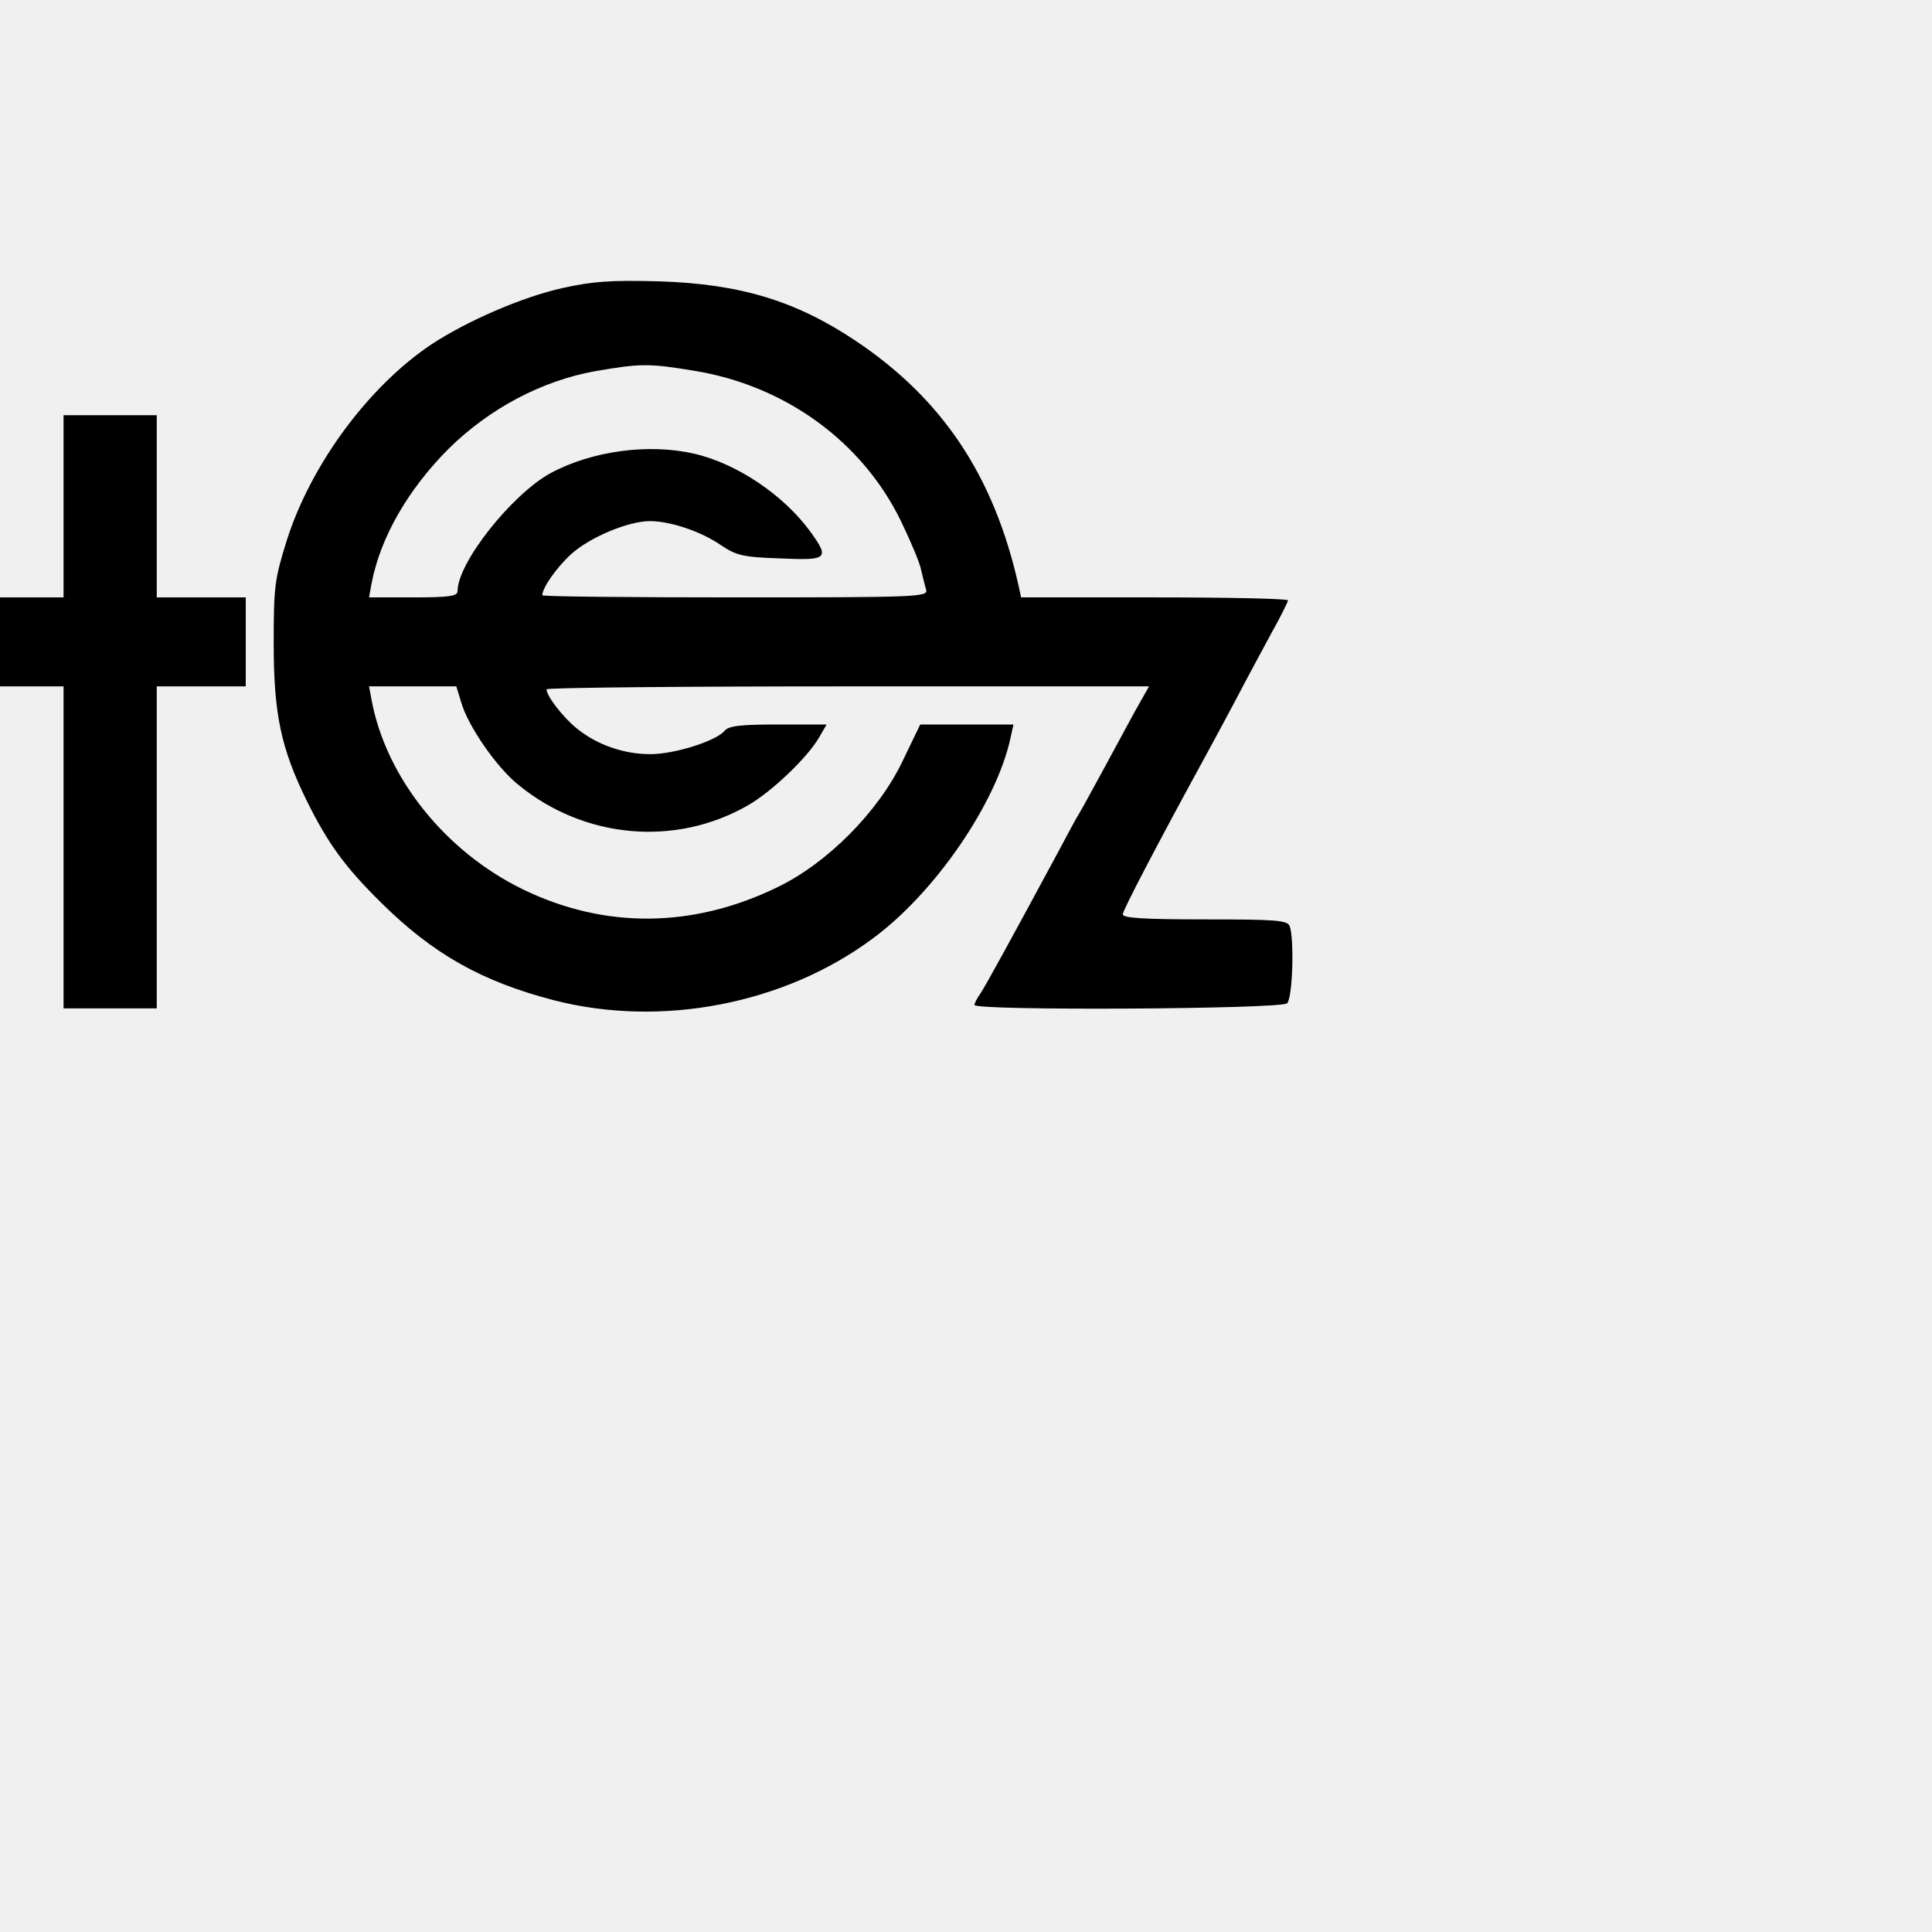
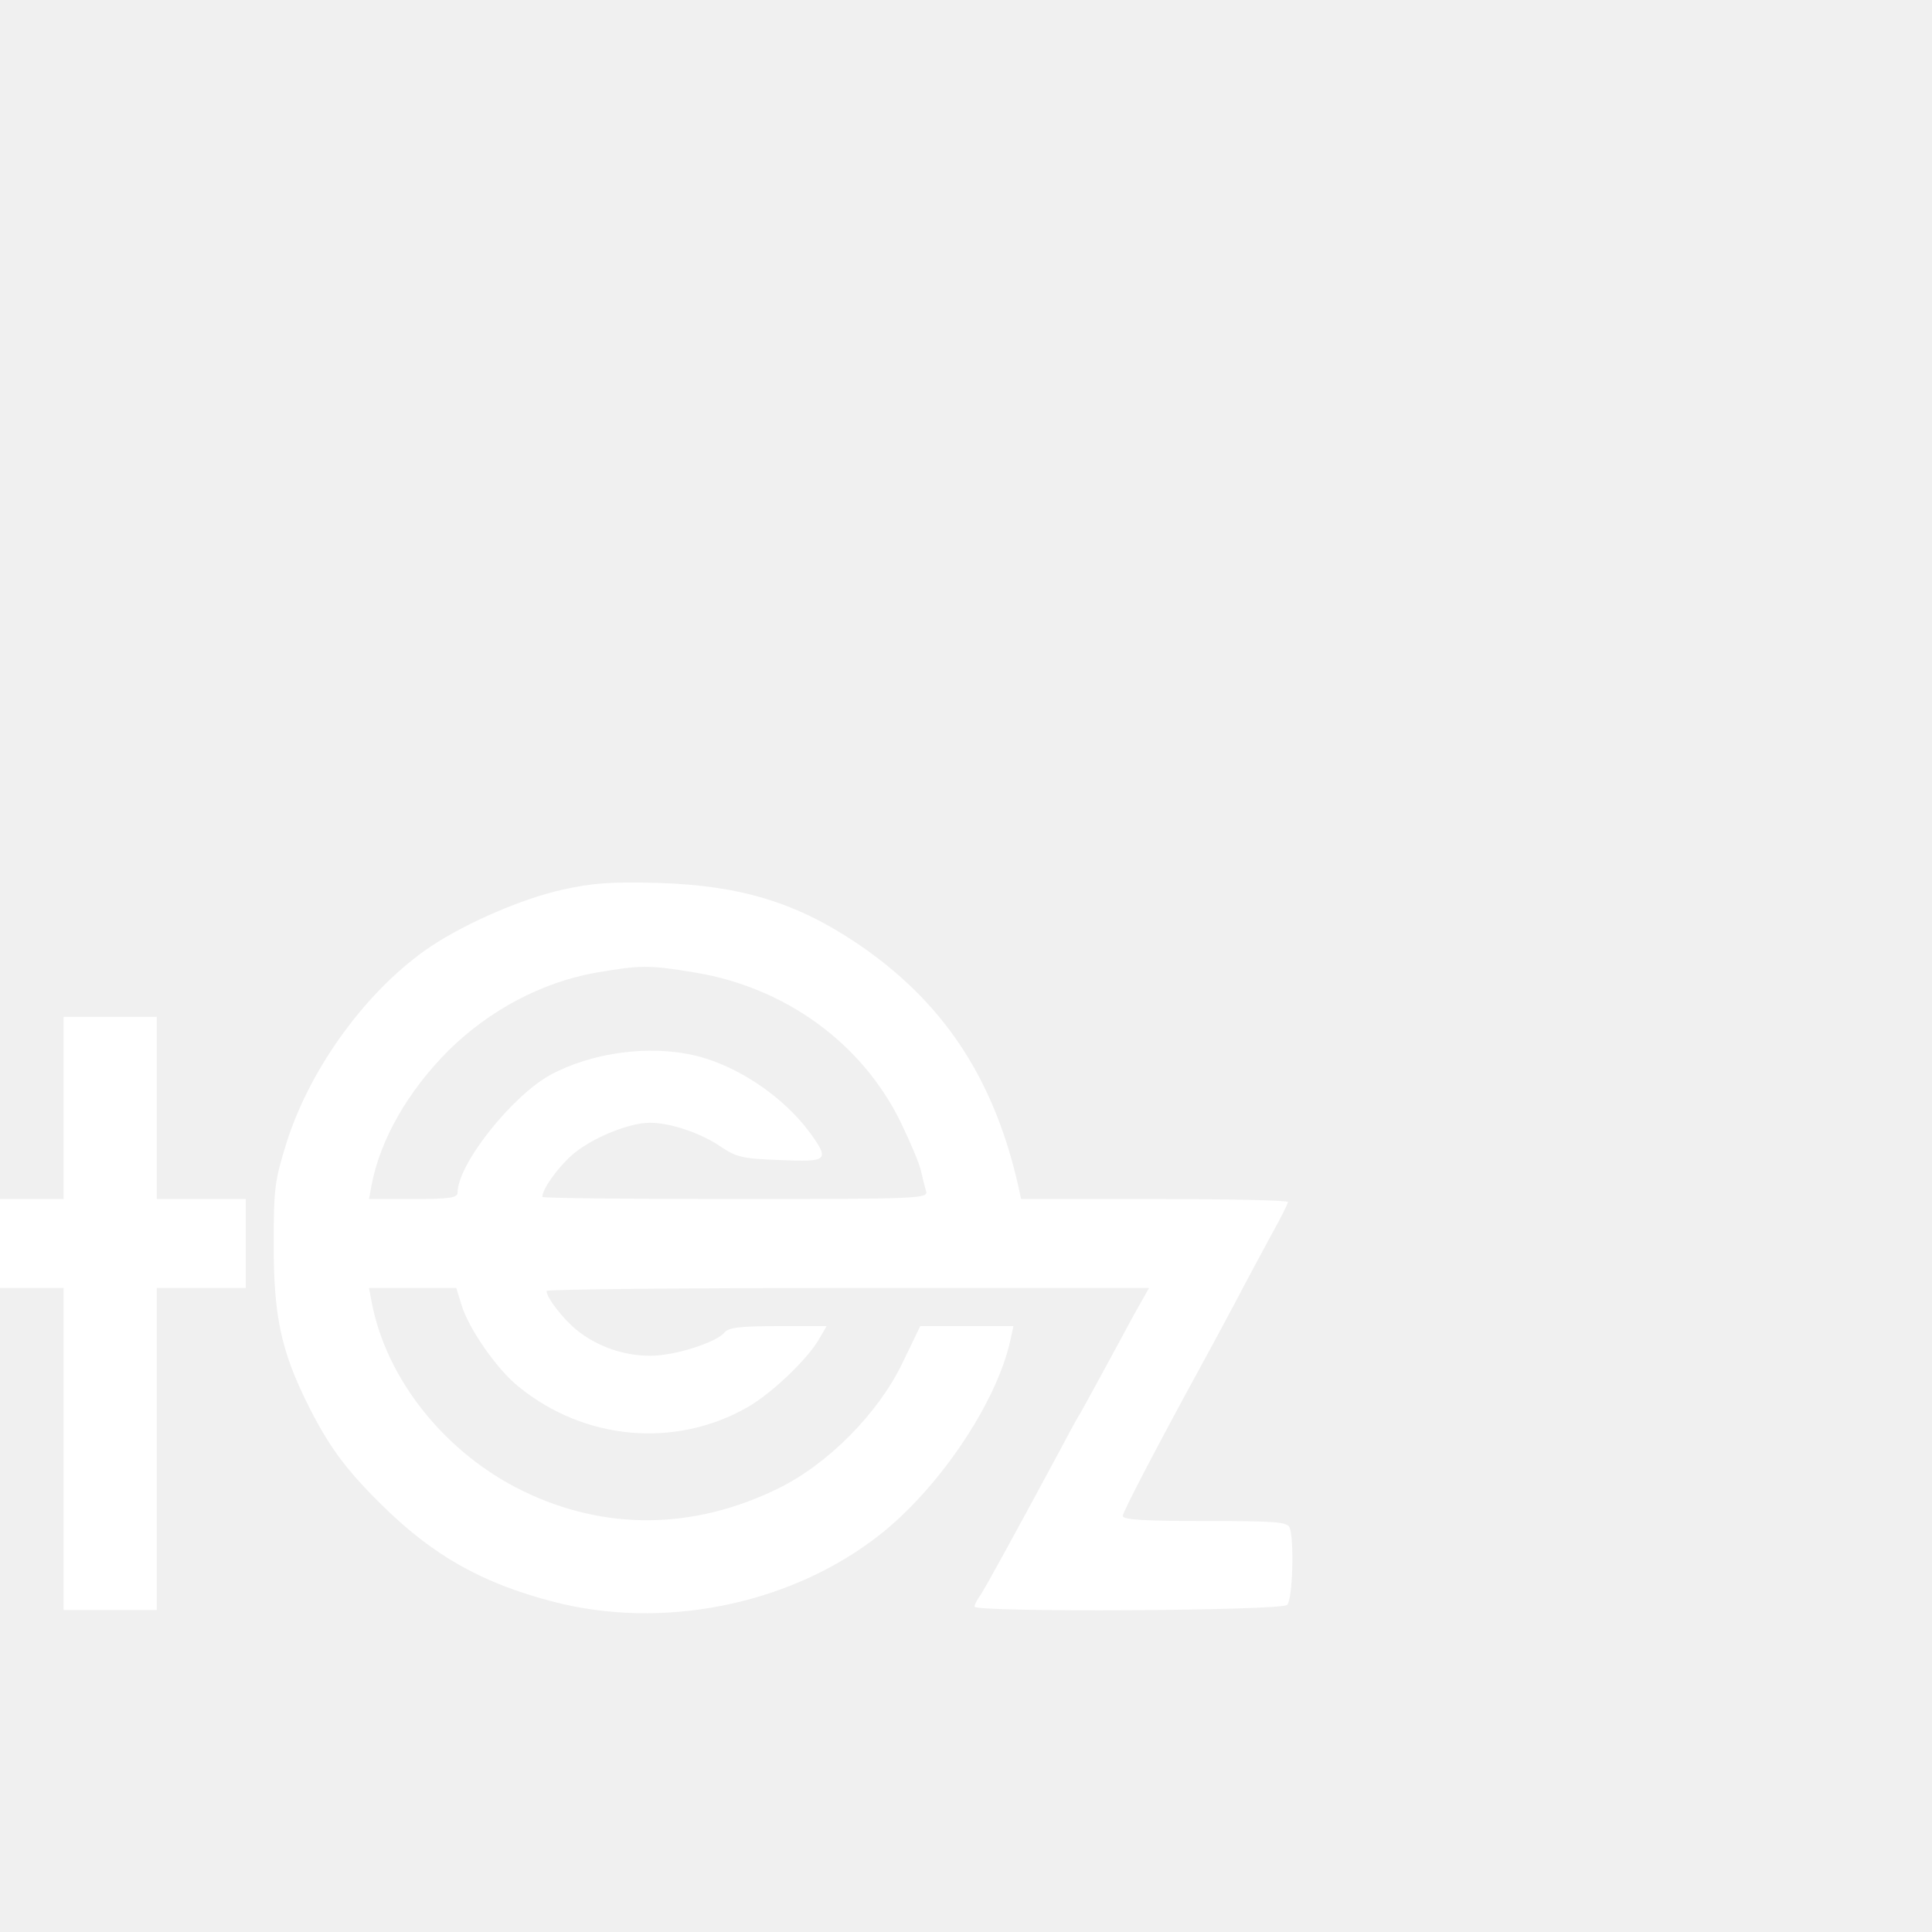
<svg xmlns="http://www.w3.org/2000/svg" version="1.0" width="456" height="456" viewBox="0 0 456 456" preserveAspectRatio="xMidYMid meet">
-   <g transform="translate(0,314) scale(0.1,-0.1)" fill="#000000" stroke="none">
+   <g transform="translate(0,456) scale(0.1,-0.1)" fill="#FFFFFF" stroke="none">
    <path d="M1327 2460 c-94 -21 -224 -77 -309 -133 -148 -99 -284 -283 -341 -462 -29 -93 -31 -109 -31 -245 0 -164 17 -246 78 -370 50 -101 90 -156 175 -240 123 -122 239 -187 409 -231 253 -65 544 -9 752 146 147 108 292 320 325 473 l7 32 -110 0 -110 0 -42 -87 c-57 -119 -177 -240 -295 -297 -199 -97 -408 -99 -601 -5 -183 89 -323 264 -357 447 l-6 32 103 0 103 0 12 -39 c16 -55 83 -152 134 -193 156 -128 371 -147 542 -49 56 32 140 112 168 160 l18 31 -114 0 c-88 0 -117 -3 -127 -15 -20 -24 -118 -55 -175 -55 -63 0 -126 22 -174 61 -32 26 -71 76 -71 92 0 4 320 7 711 7 l711 0 -35 -62 c-19 -35 -51 -94 -72 -133 -21 -38 -45 -83 -55 -100 -10 -16 -33 -59 -52 -95 -105 -195 -172 -317 -184 -335 -8 -11 -14 -23 -14 -27 0 -14 724 -10 738 4 13 13 17 153 6 182 -5 14 -32 16 -200 16 -142 0 -194 3 -194 12 0 9 78 159 195 373 12 22 44 81 70 130 26 50 65 122 86 161 22 39 39 74 39 77 0 4 -142 7 -315 7 l-315 0 -6 28 c-58 259 -180 441 -385 578 -141 94 -272 134 -464 140 -114 3 -156 0 -228 -16z m311 -195 c216 -35 398 -168 489 -356 22 -46 44 -97 47 -114 4 -16 9 -38 12 -47 5 -17 -21 -18 -450 -18 -251 0 -456 2 -456 5 0 18 34 66 68 97 44 40 135 78 186 78 49 0 122 -25 168 -57 36 -24 51 -28 139 -31 113 -5 118 -1 71 64 -63 86 -173 160 -273 183 -107 25 -242 7 -340 -46 -91 -50 -219 -211 -219 -278 0 -12 -19 -15 -105 -15 l-104 0 6 33 c21 109 86 222 183 319 96 94 218 159 345 182 106 18 124 19 233 1z" />
    <path d="M150 1945 l0 -215 -75 0 -75 0 0 -105 0 -105 75 0 75 0 0 -380 0 -380 110 0 110 0 0 380 0 380 105 0 105 0 0 105 0 105 -105 0 -105 0 0 215 0 215 -110 0 -110 0 0 -215z" />
  </g>
</svg>
